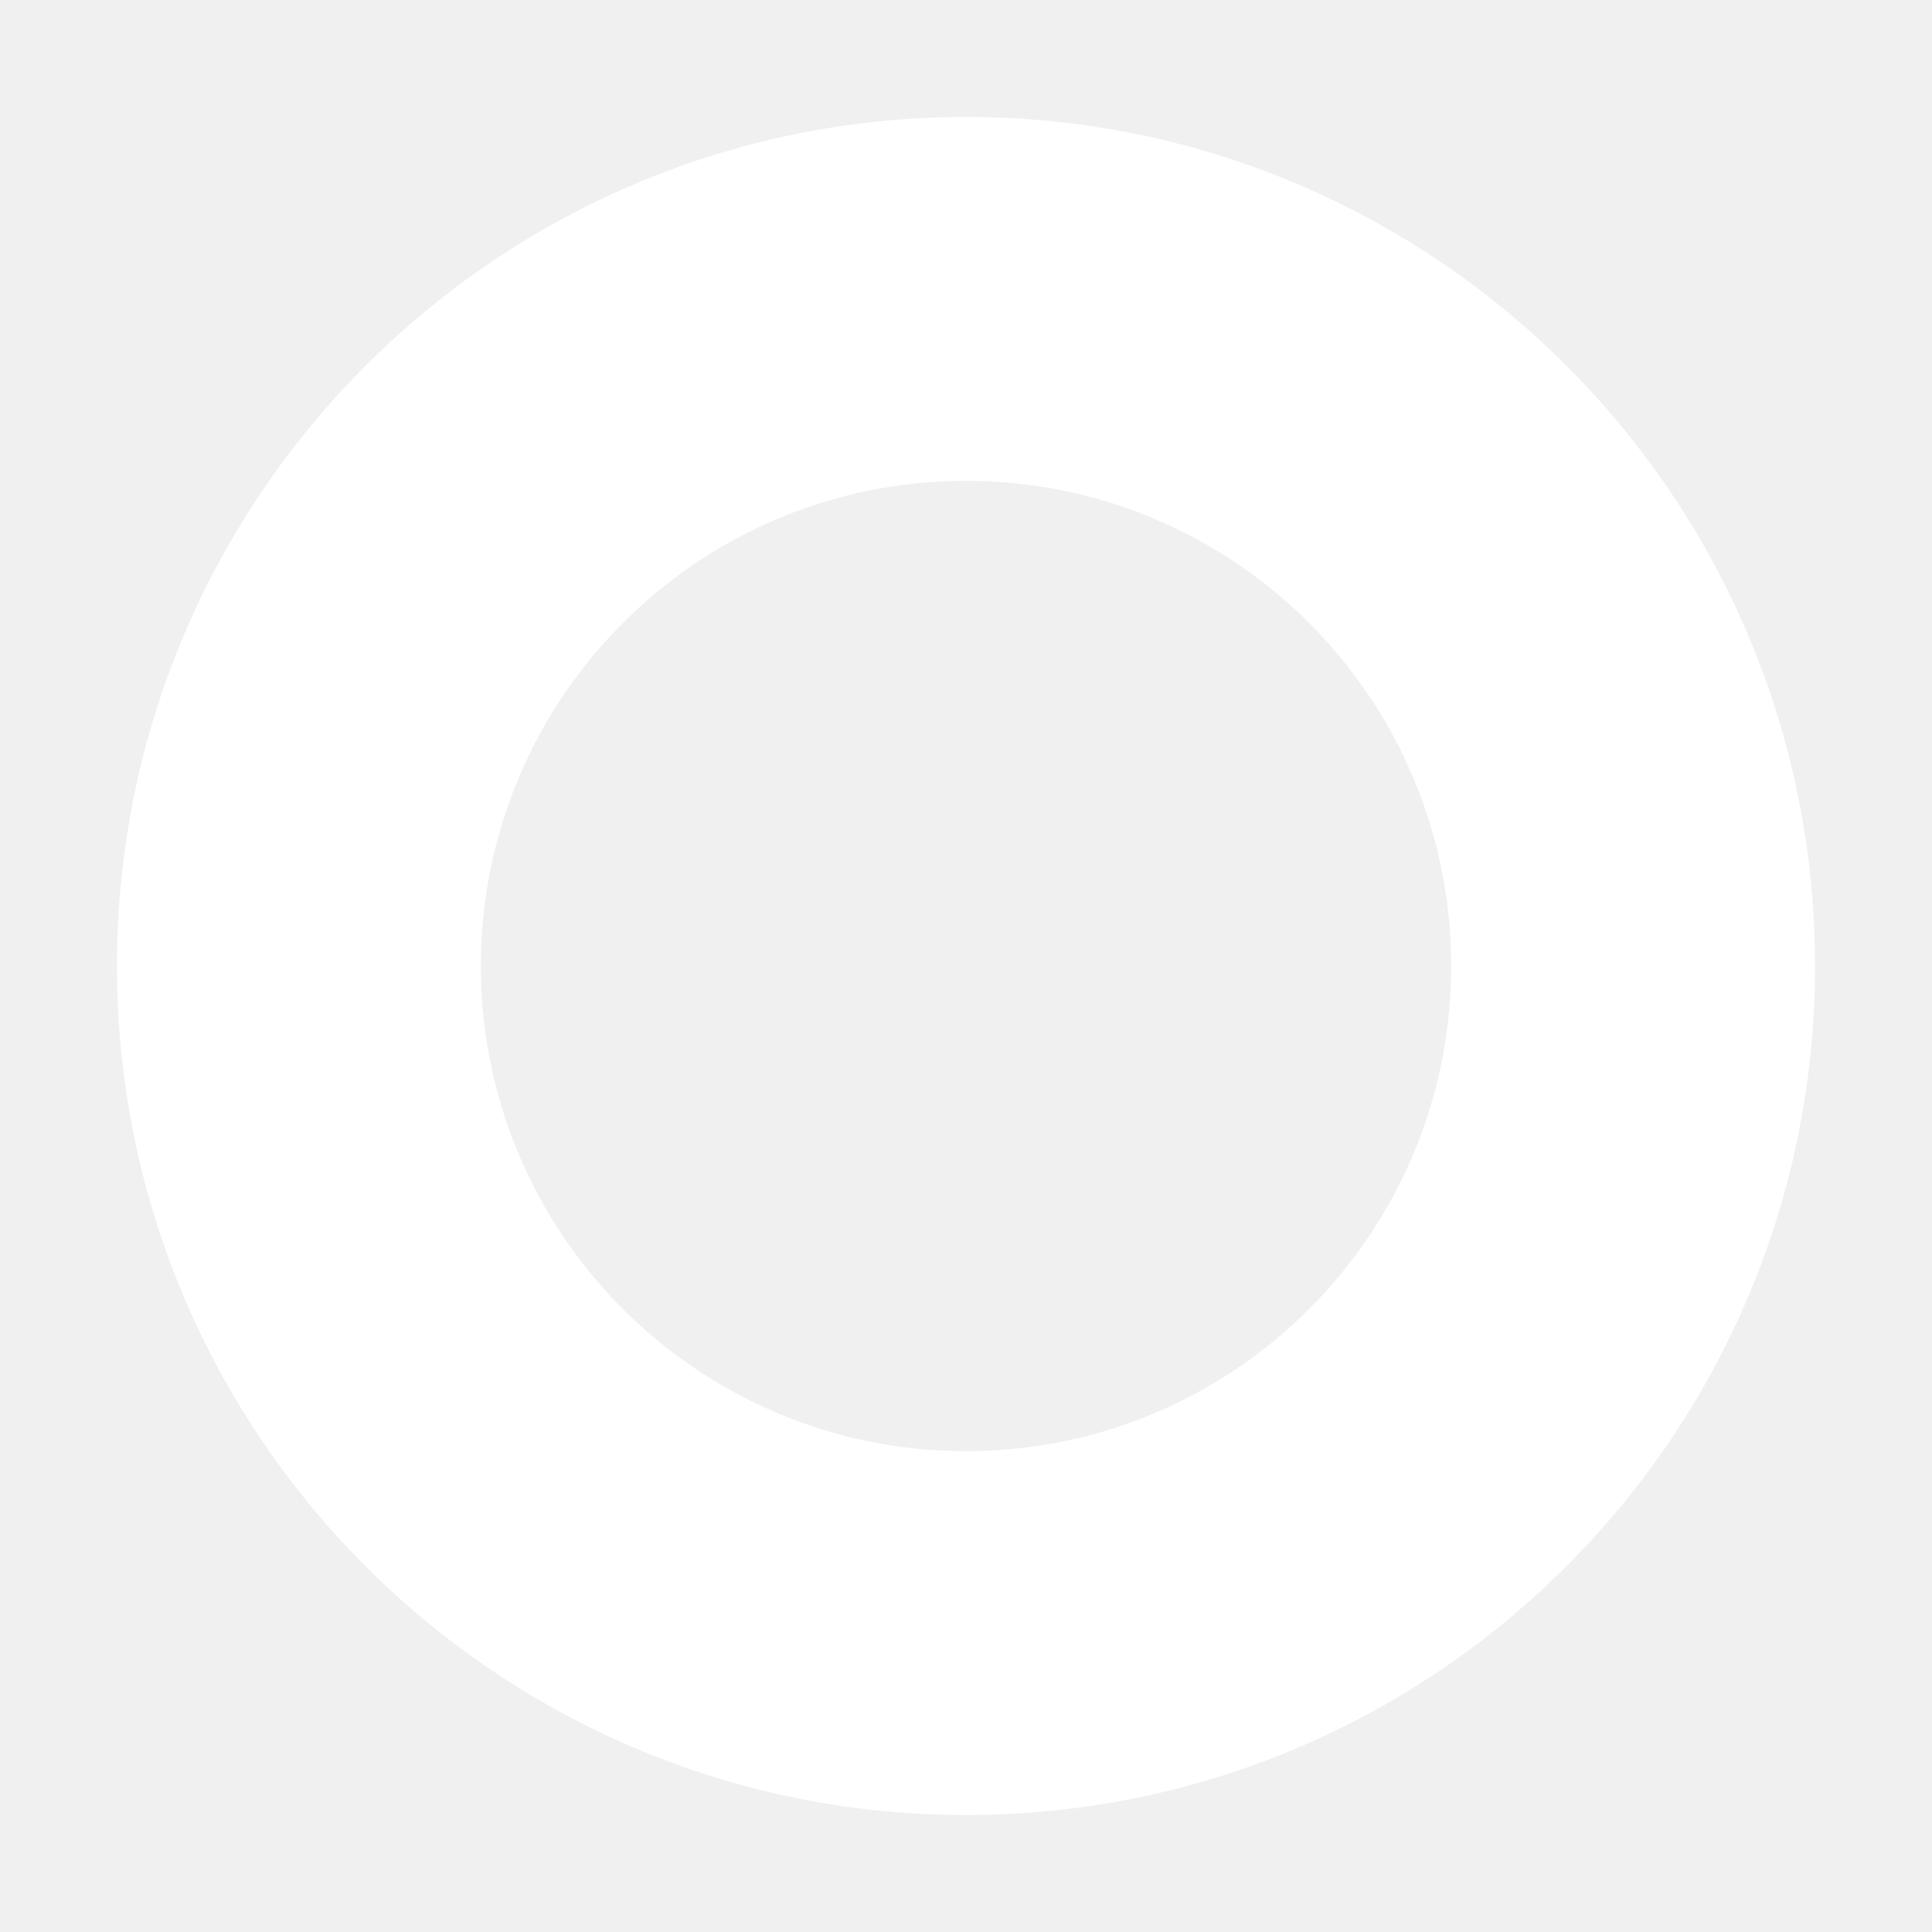
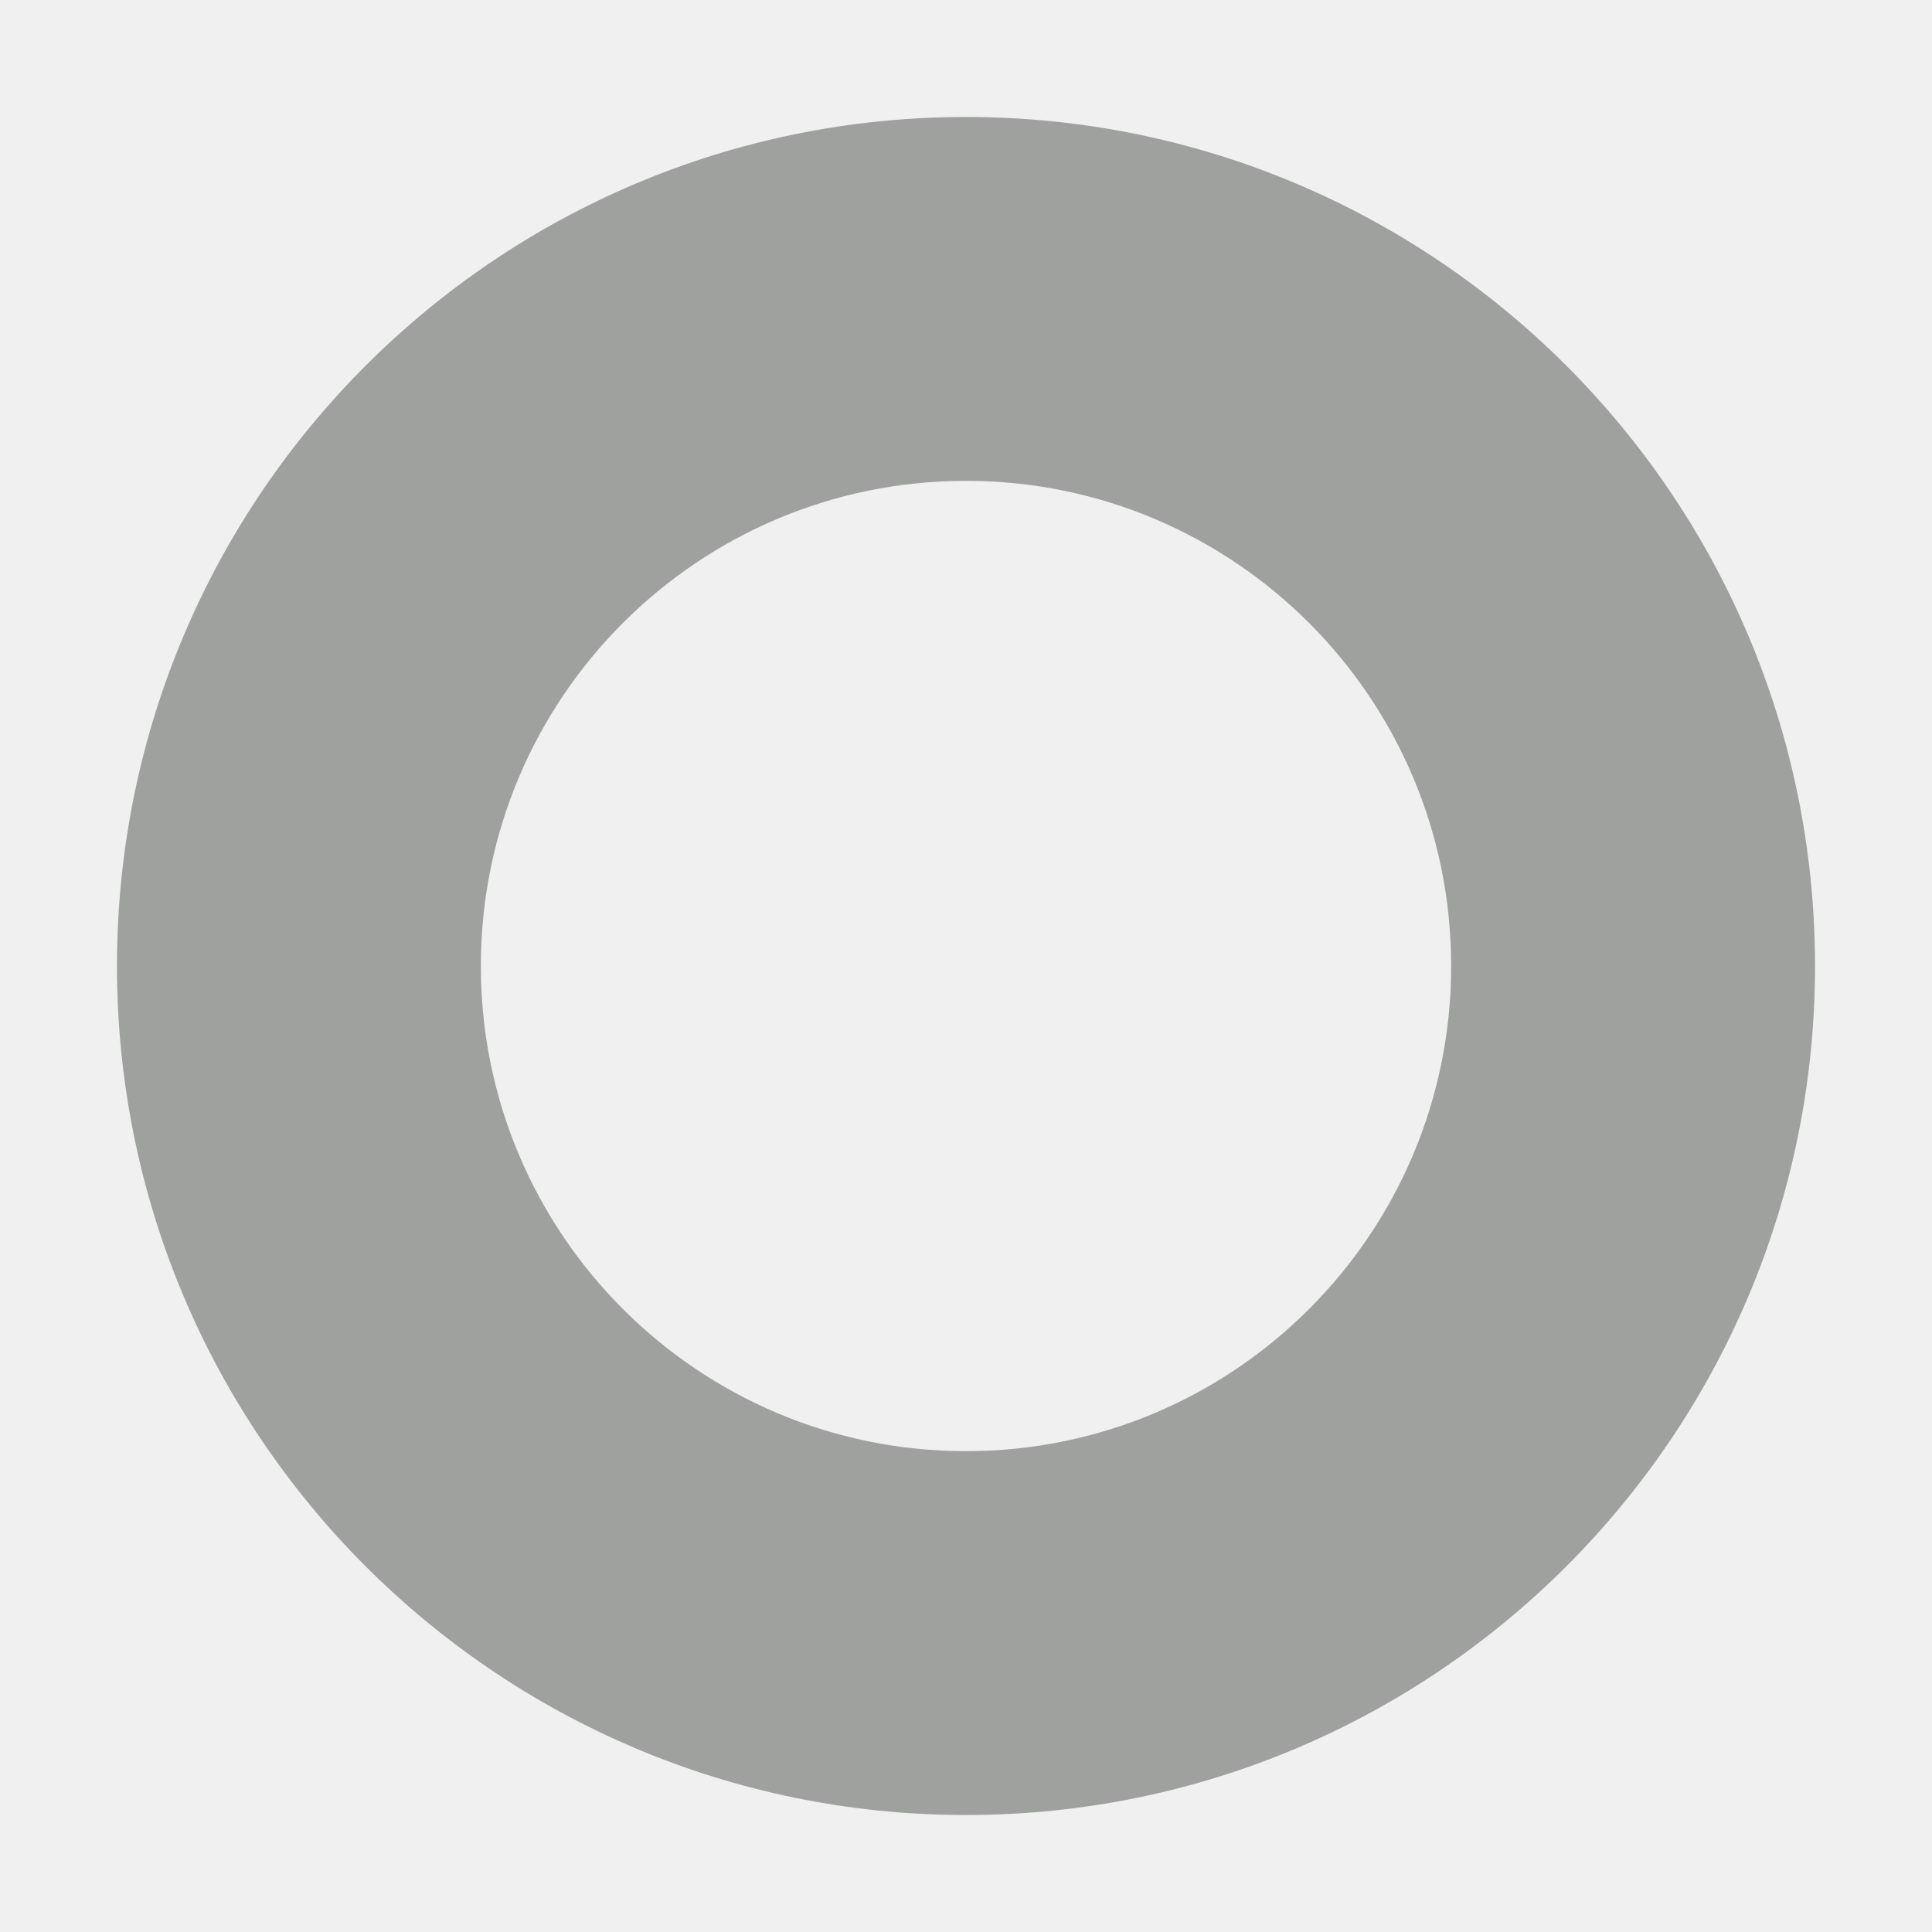
<svg xmlns="http://www.w3.org/2000/svg" width="512" height="512" viewBox="0 0 512 512" fill="none">
-   <path fill-rule="evenodd" clip-rule="evenodd" d="M481 256C481 380.264 380.264 481 256 481C131.736 481 31 380.264 31 256C31 131.736 131.736 31 256 31C380.264 31 481 131.736 481 256ZM384.571 256C384.571 327.008 327.008 384.571 256 384.571C184.992 384.571 127.429 327.008 127.429 256C127.429 184.992 184.992 127.429 256 127.429C327.008 127.429 384.571 184.992 384.571 256Z" fill="white" />
+   <path fill-rule="evenodd" clip-rule="evenodd" d="M481 256C481 380.264 380.264 481 256 481C131.736 481 31 380.264 31 256C31 131.736 131.736 31 256 31C380.264 31 481 131.736 481 256ZM384.571 256C384.571 327.008 327.008 384.571 256 384.571C184.992 384.571 127.429 327.008 127.429 256C127.429 184.992 184.992 127.429 256 127.429C327.008 127.429 384.571 184.992 384.571 256Z" fill="#9FA19F" />
</svg>
